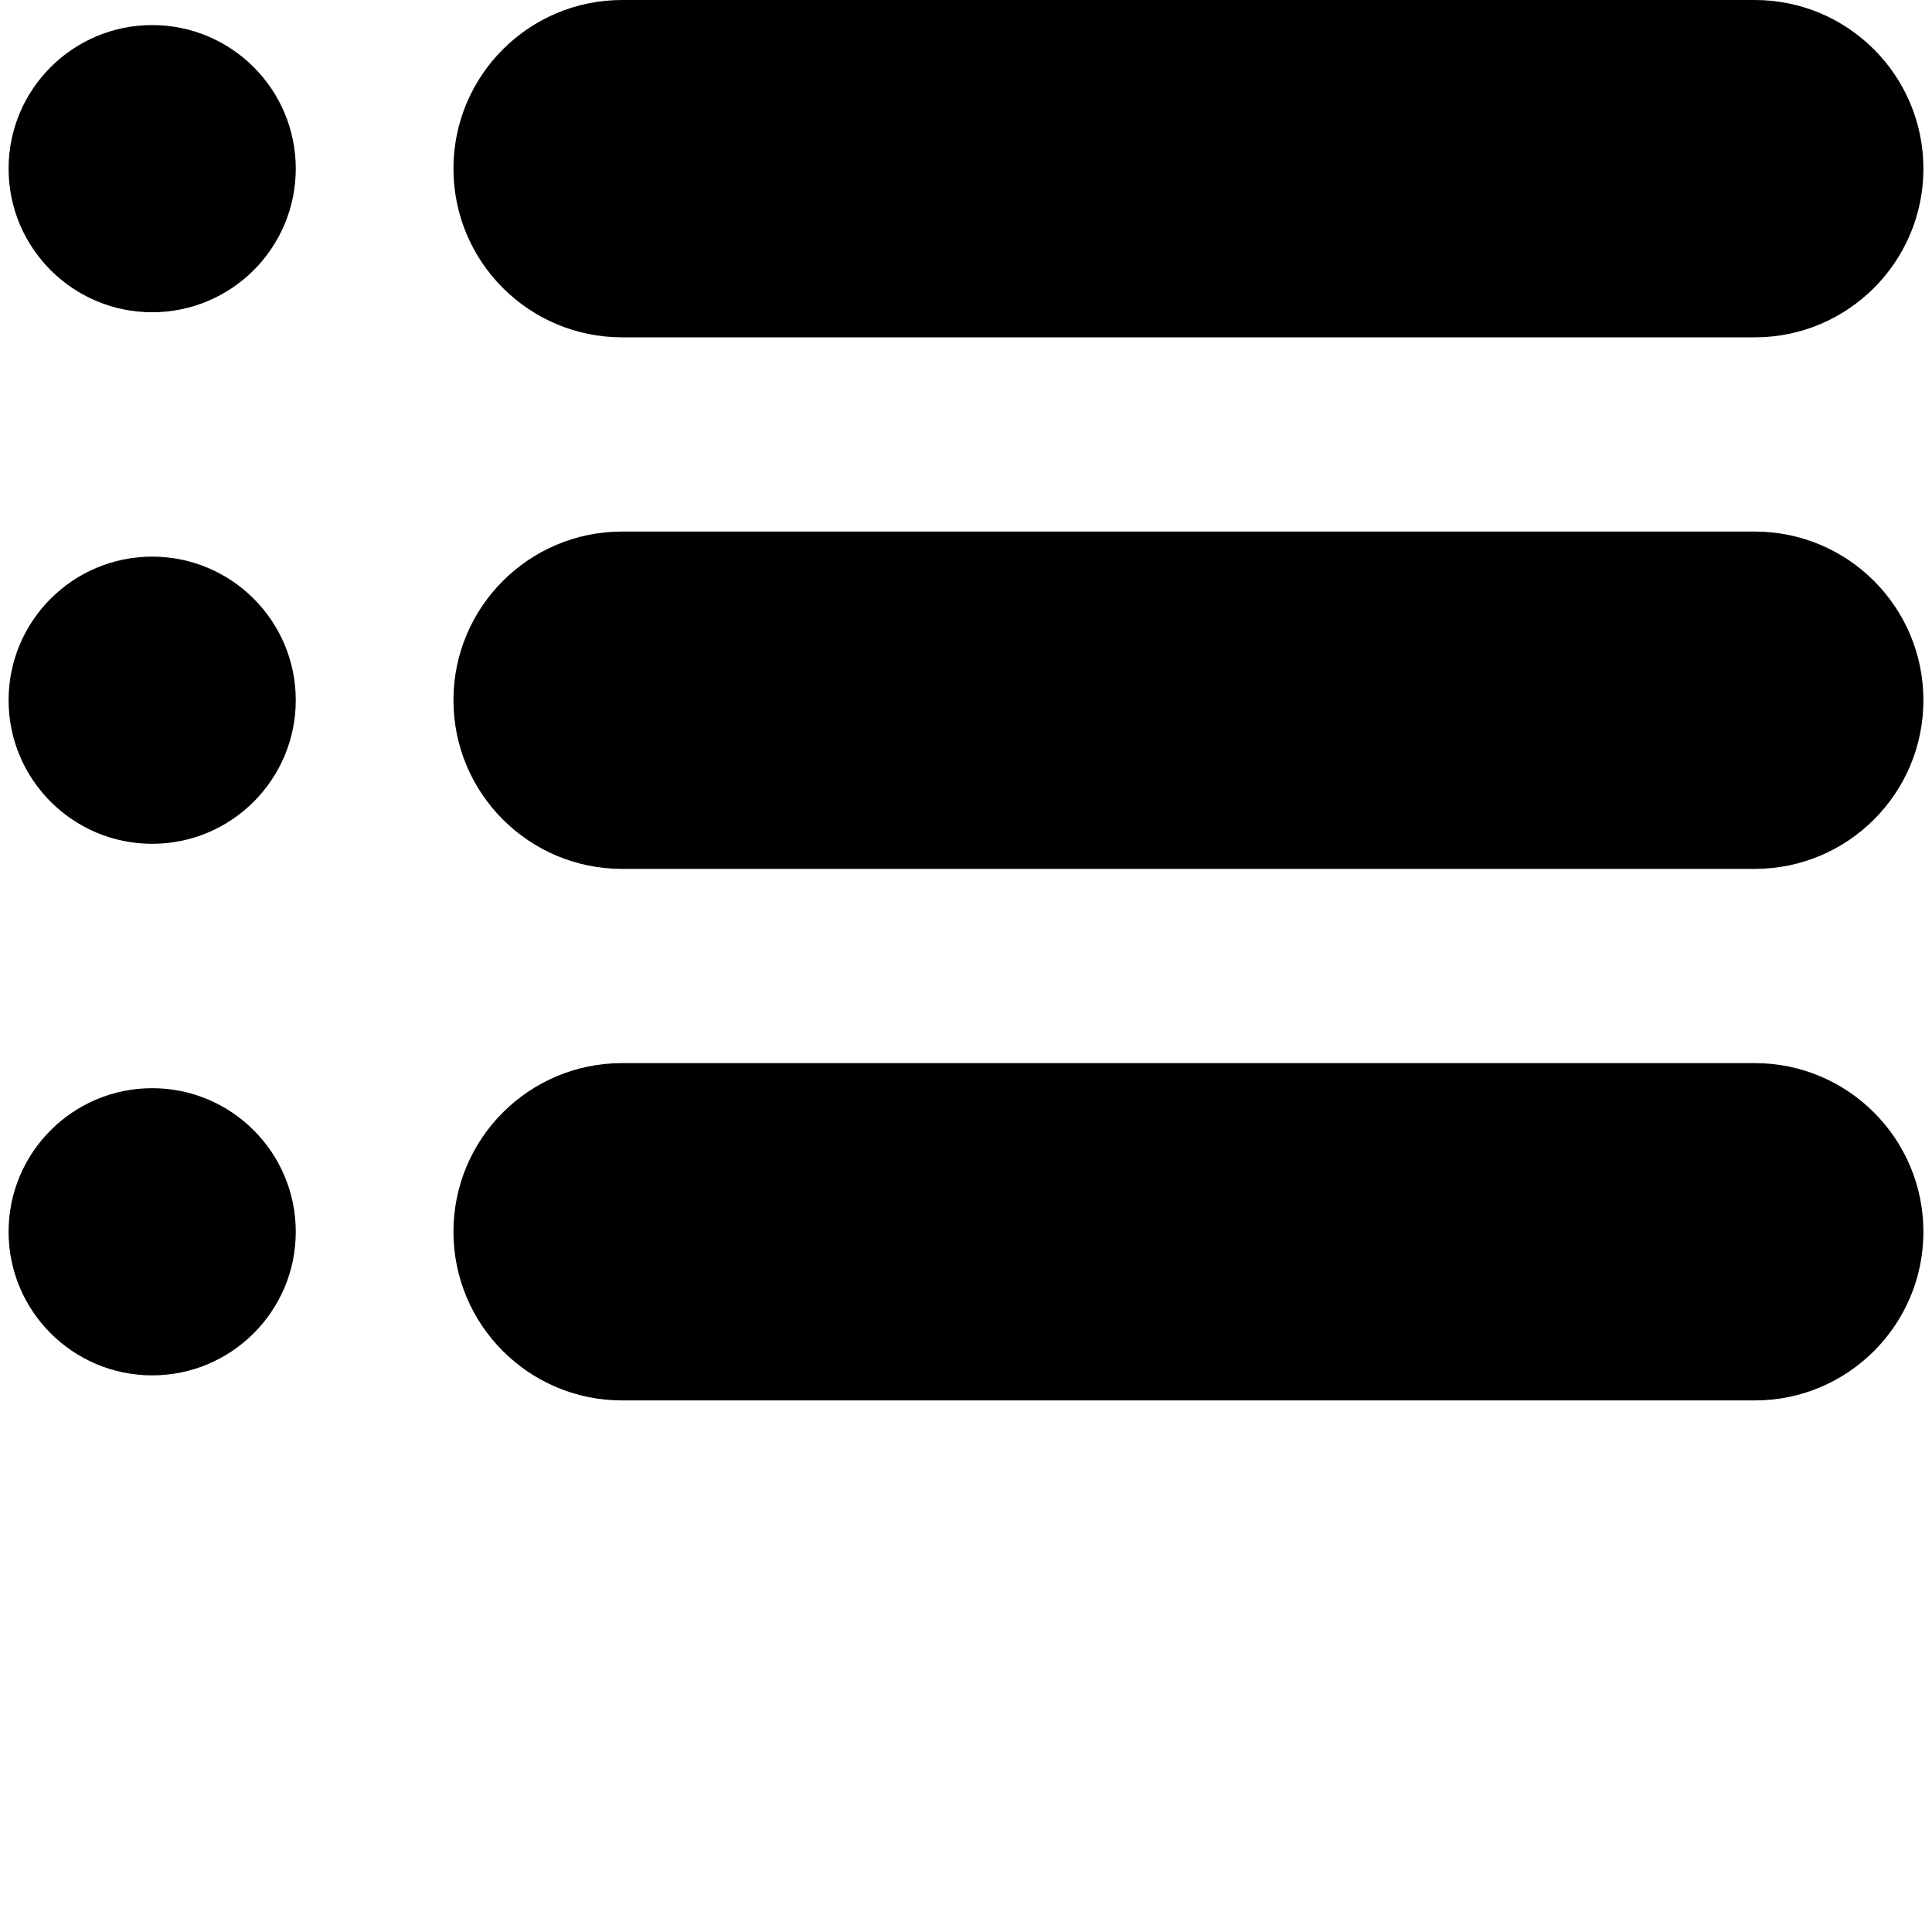
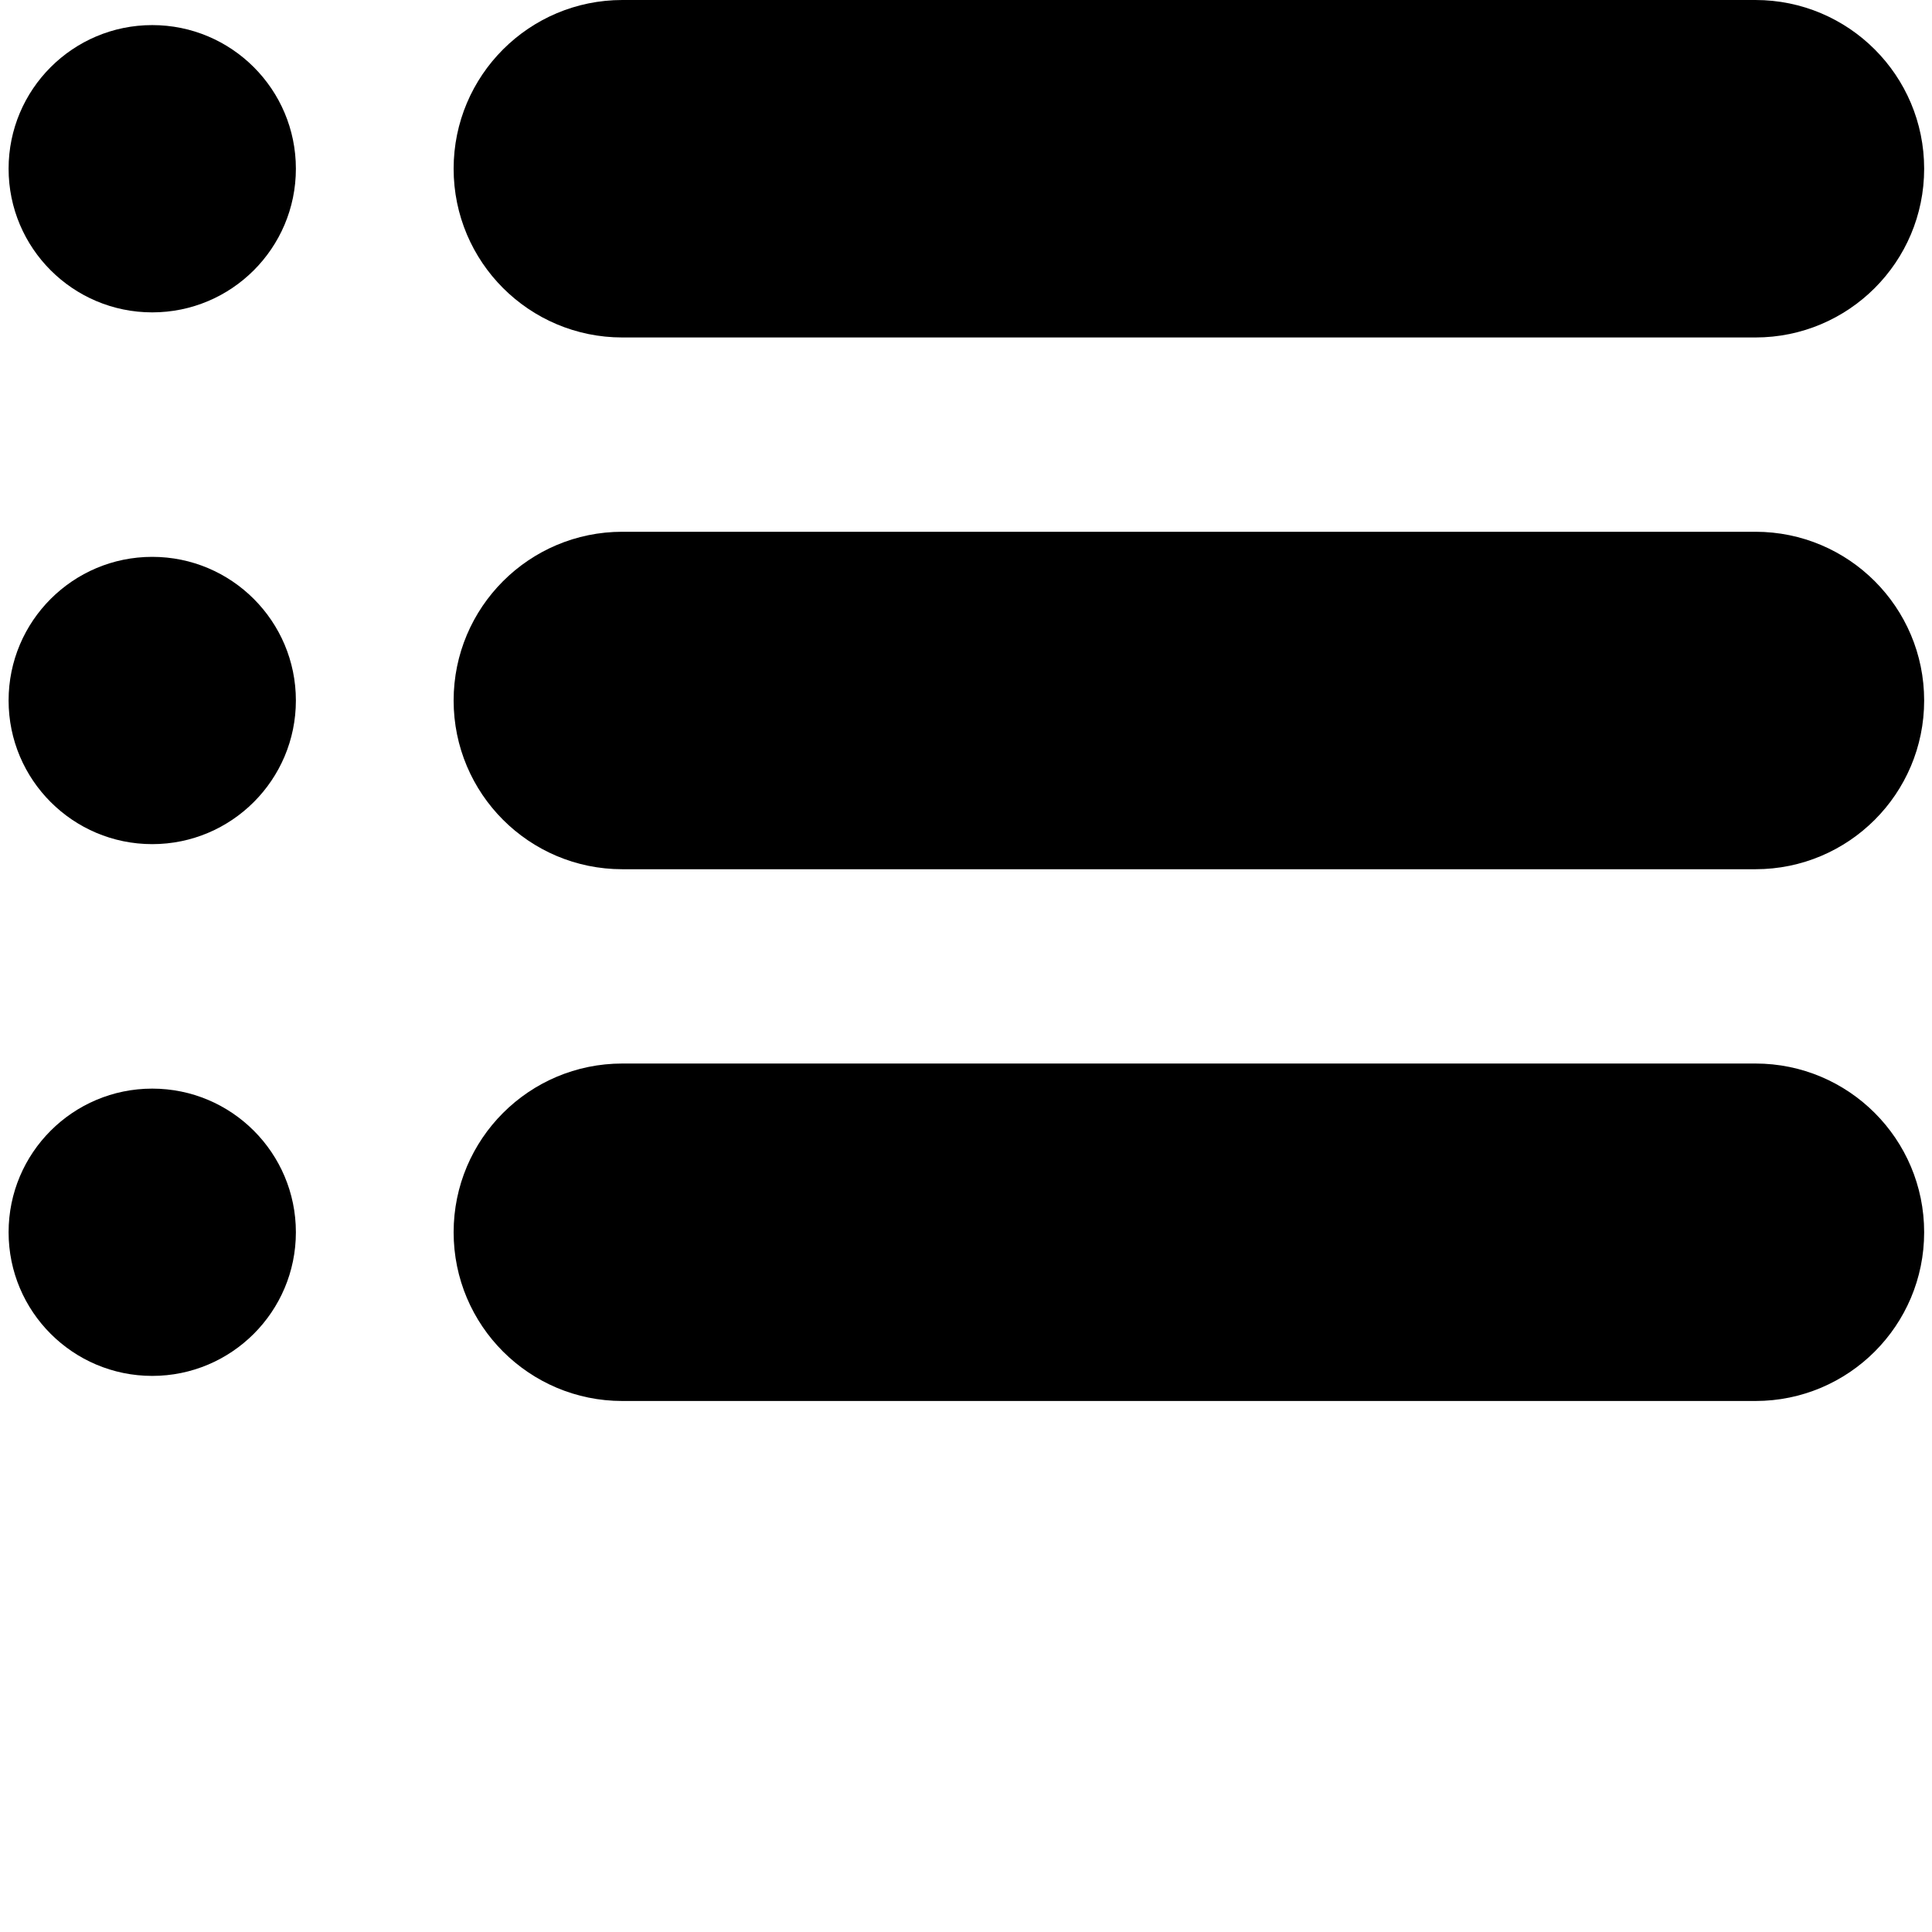
- <svg xmlns="http://www.w3.org/2000/svg" version="1.1" id="Capa_1" x="0px" y="0px" viewBox="0 0 458.18 458.18" style="enable-background:new 0 0 458.18 458.18;" xml:space="preserve">
-   <g>
-     <path d="M36.09,5.948c-18.803,0-34.052,15.248-34.052,34.051c0,18.803,15.249,34.052,34.052,34.052   c18.803,0,34.052-15.25,34.052-34.052C70.142,21.196,54.893,5.948,36.09,5.948z" />
-     <path d="M147.537,80h268.604c22.092,0,40-17.908,40-40s-17.908-40-40-40H147.537c-22.092,0-40,17.908-40,40S125.445,80,147.537,80z   " />
-     <path d="M36.09,132.008c-18.803,0-34.052,15.248-34.052,34.051s15.249,34.052,34.052,34.052c18.803,0,34.052-15.249,34.052-34.052   S54.893,132.008,36.09,132.008z" />
-     <path d="M416.142,126.06H147.537c-22.092,0-40,17.908-40,40s17.908,40,40,40h268.604c22.092,0,40-17.908,40-40   S438.233,126.06,416.142,126.06z" />
-     <path d="M36.09,258.068c-18.803,0-34.052,15.248-34.052,34.051c0,18.803,15.249,34.052,34.052,34.052   c18.803,0,34.052-15.249,34.052-34.052C70.142,273.316,54.893,258.068,36.09,258.068z" />
-     <path d="M416.142,252.119H147.537c-22.092,0-40,17.908-40,40s17.908,40,40,40h268.604c22.092,0,40-17.908,40-40   S438.233,252.119,416.142,252.119z" />
-   </g>
+ <svg xmlns="http://www.w3.org/2000/svg" version="1.1" id="Capa_1" viewBox="0 0 458 458" style="enable-background:new 0 0 458 458;" xml:space="preserve">
+   <path d="M36.09,5.948c-18.803,0-34.052,15.248-34.052,34.051c0,18.803,15.249,34.052,34.052,34.052   c18.803,0,34.052-15.25,34.052-34.052C70.142,21.196,54.893,5.948,36.09,5.948z" />
+   <path d="M147.537,80h268.604c22.092,0,40-17.908,40-40s-17.908-40-40-40H147.537c-22.092,0-40,17.908-40,40S125.445,80,147.537,80z   " />
+   <path d="M36.09,132.008c-18.803,0-34.052,15.248-34.052,34.051s15.249,34.052,34.052,34.052c18.803,0,34.052-15.249,34.052-34.052   S54.893,132.008,36.09,132.008z" />
+   <path d="M416.142,126.06H147.537c-22.092,0-40,17.908-40,40s17.908,40,40,40h268.604c22.092,0,40-17.908,40-40   S438.233,126.06,416.142,126.06z" />
+   <path d="M36.09,258.068c-18.803,0-34.052,15.248-34.052,34.051c0,18.803,15.249,34.052,34.052,34.052   c18.803,0,34.052-15.249,34.052-34.052C70.142,273.316,54.893,258.068,36.09,258.068z" />
+   <path d="M416.142,252.119H147.537c-22.092,0-40,17.908-40,40s17.908,40,40,40h268.604c22.092,0,40-17.908,40-40   S438.233,252.119,416.142,252.119z" />
</svg>
